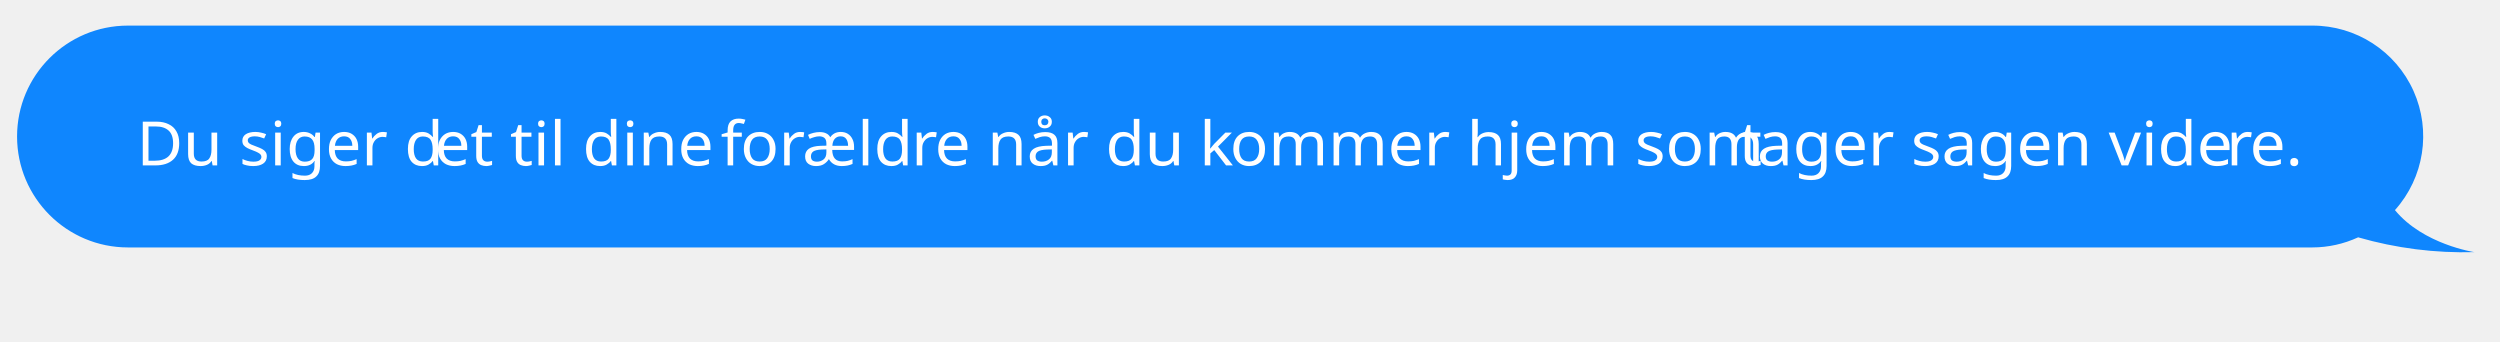
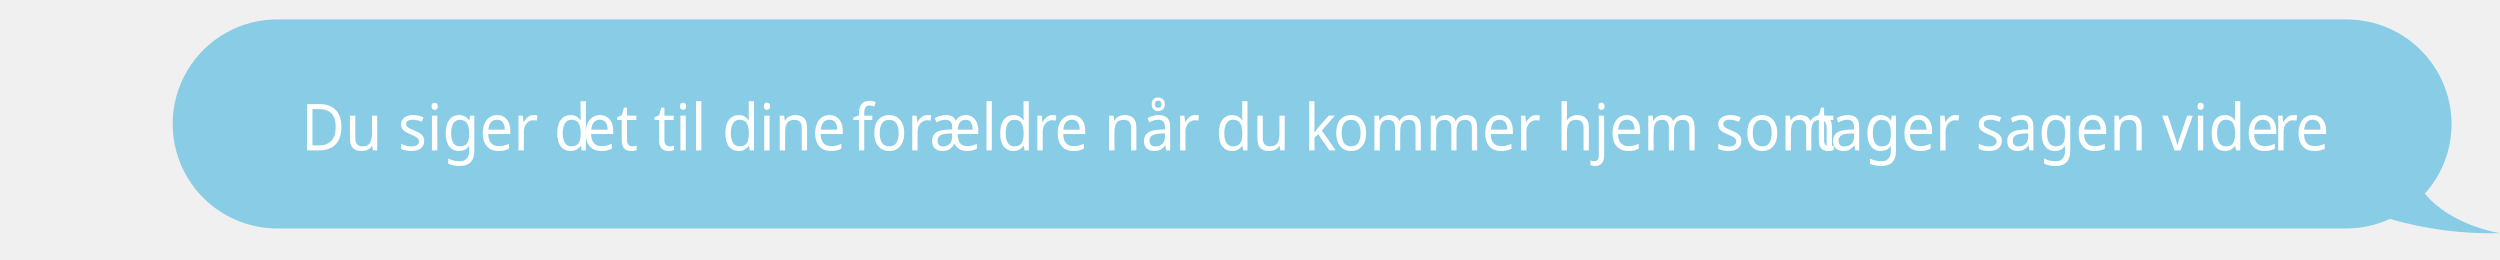
- <svg xmlns="http://www.w3.org/2000/svg" id="Layer_1" data-name="Layer 1" width="293" height="40" viewBox="0 0 293 40">
+ <svg xmlns="http://www.w3.org/2000/svg" id="Layer_1" data-name="Layer 1" width="386" height="40" viewBox="0 0 386 40">
  <defs>
-     <style>.cls-1{fill:#0f86fe;}.cls-2{font-size:7.172px;fill:#fff;font-family:Futura-Medium, Futura;}.cls-3{letter-spacing:0.009em;}.cls-4{letter-spacing:0em;}.cls-5{letter-spacing:0.012em;}.cls-6{letter-spacing:-0.007em;}.cls-7{letter-spacing:-0.007em;}.cls-8{letter-spacing:-0em;}.cls-9{letter-spacing:-0.02em;}.cls-10{letter-spacing:0.009em;}</style>
+     <style>.cls-1{fill:#89cce5;}.cls-2{font-size:10px;fill:#fff;font-family:Futura-Medium, Futura;}.cls-3{letter-spacing:0.01em;}.cls-4{letter-spacing:0.01em;}.cls-5{letter-spacing:0em;}.cls-6{letter-spacing:-0.01em;}.cls-7{letter-spacing:-0.01em;}.cls-8{letter-spacing:0em;}.cls-9{letter-spacing:-0.02em;}.cls-10{letter-spacing:-0.01em;}</style>
  </defs>
-   <path class="cls-1" d="M290,29.55s-6.015-.902-9.312-4.926A12.968,12.968,0,0,0,271,3H15a13,13,0,0,0,0,26H271a12.859,12.859,0,0,0,5.374-1.184A44.657,44.657,0,0,0,290,29.55Z" />
-   <text class="cls-2" transform="translate(16 19.3848) scale(1.0431 1)">Du siger d<tspan class="cls-3" x="33.481" y="0">e</tspan>
-     <tspan class="cls-4" x="37.512" y="0">t til dine </tspan>
-     <tspan class="cls-5" x="65.632" y="0">f</tspan>
-     <tspan x="67.848" y="0">o</tspan>
-     <tspan class="cls-6" x="72.159" y="0">r</tspan>
-     <tspan x="74.793" y="0">æld</tspan>
-     <tspan class="cls-7" x="87.052" y="0">r</tspan>
-     <tspan class="cls-8" x="89.686" y="0">e når du </tspan>
-     <tspan class="cls-9" x="119.417" y="0">k</tspan>
-     <tspan x="122.845" y="0">ommer hjem som </tspan>
-     <tspan class="cls-10" x="180.044" y="0">t</tspan>
-     <tspan x="182.069" y="0">ager sagen vide</tspan>
-     <tspan class="cls-7" x="234.799" y="0">r</tspan>
-     <tspan x="237.433" y="0">e. </tspan>
+   <path class="cls-1" d="M386,36s-7.5-1.12-11.61-6.11a16,16,0,0,0,4.13-10.71A16.21,16.21,0,0,0,362.32,3H43.2a16.14,16.14,0,1,0,0,32.27H362.32A16.12,16.12,0,0,0,369,33.8,55.9,55.9,0,0,0,386,36Z" />
+   <text class="cls-2" transform="translate(46.5 23.22) scale(0.93 1)">Du siger d<tspan class="cls-3" x="46.68" y="0">e</tspan>
+     <tspan x="52.3" y="0">t til dine </tspan>
+     <tspan class="cls-4" x="91.51" y="0">f</tspan>
+     <tspan class="cls-5" x="94.6" y="0">o</tspan>
+     <tspan class="cls-6" x="100.61" y="0">r</tspan>
+     <tspan class="cls-5" x="104.29" y="0">æld</tspan>
+     <tspan class="cls-7" x="121.38" y="0">r</tspan>
+     <tspan class="cls-8" x="125.05" y="0">e når du </tspan>
+     <tspan class="cls-9" x="166.51" y="0">k</tspan>
+     <tspan x="171.29" y="0">ommer hjem som </tspan>
+     <tspan class="cls-3" x="251.04" y="0">t</tspan>
+     <tspan x="253.87" y="0">ager sagen vide</tspan>
+     <tspan class="cls-10" x="327.39" y="0">r</tspan>
+     <tspan x="331.06" y="0">e</tspan>
  </text>
</svg>
